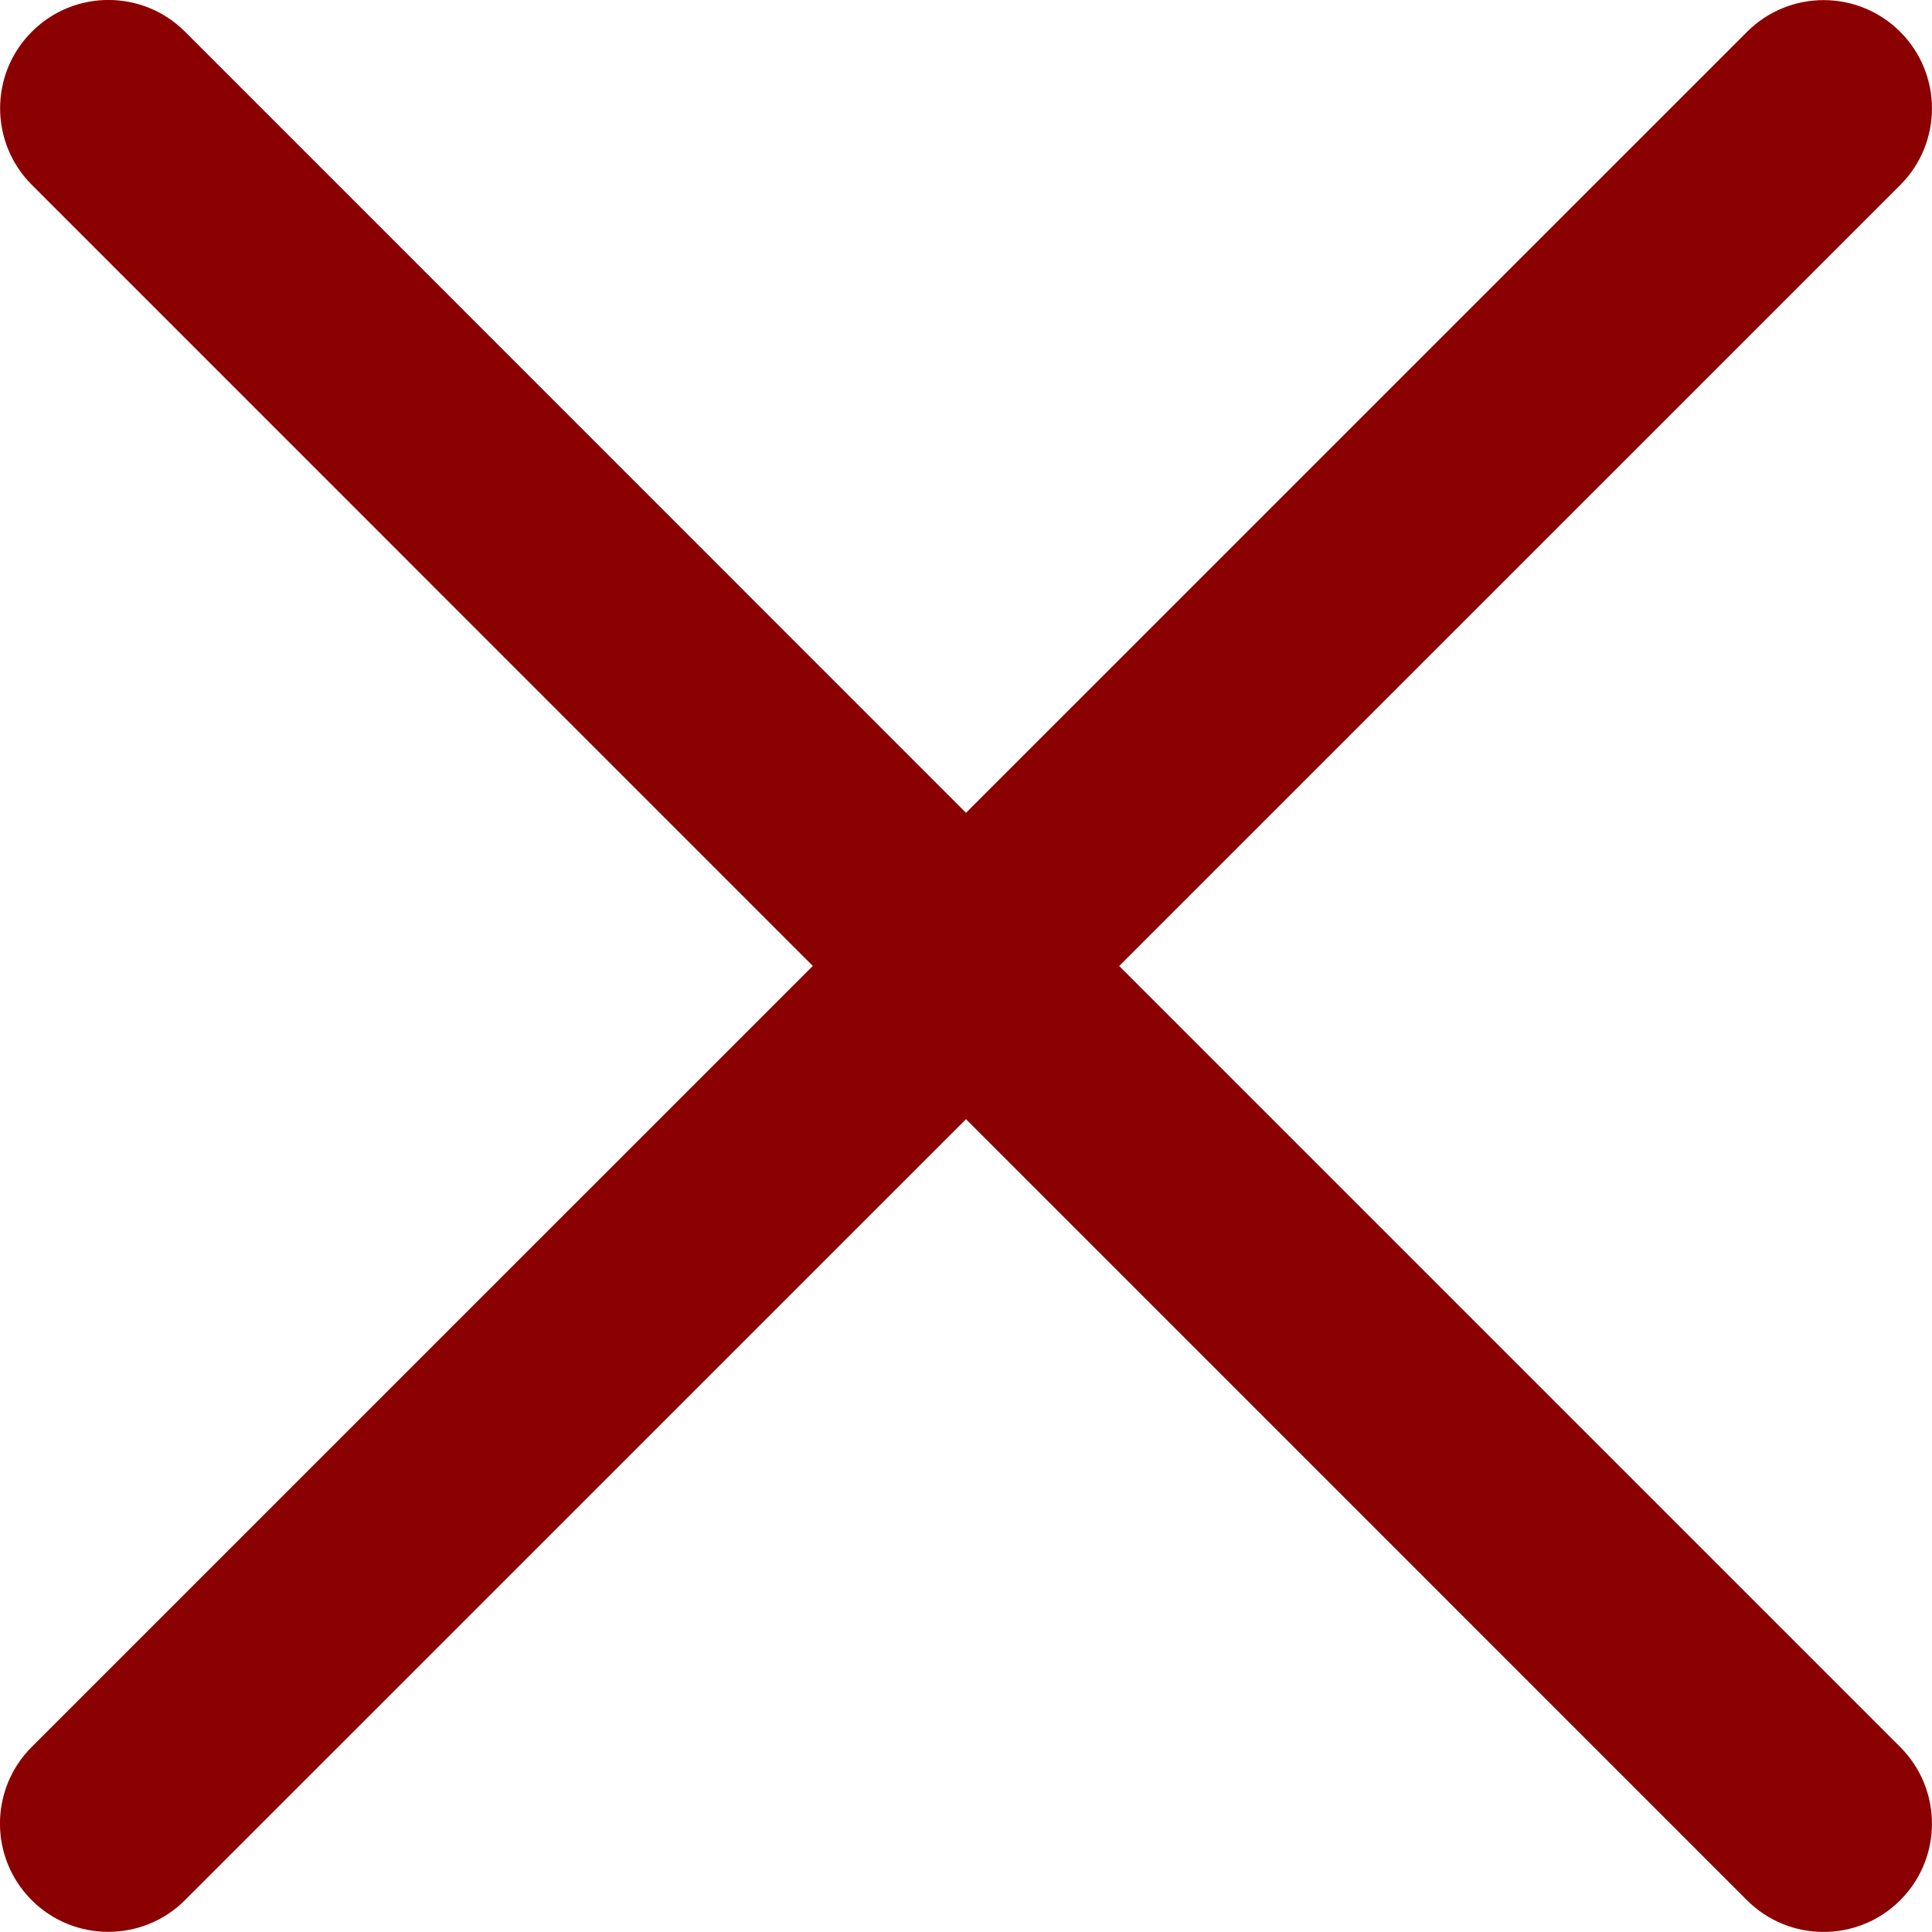
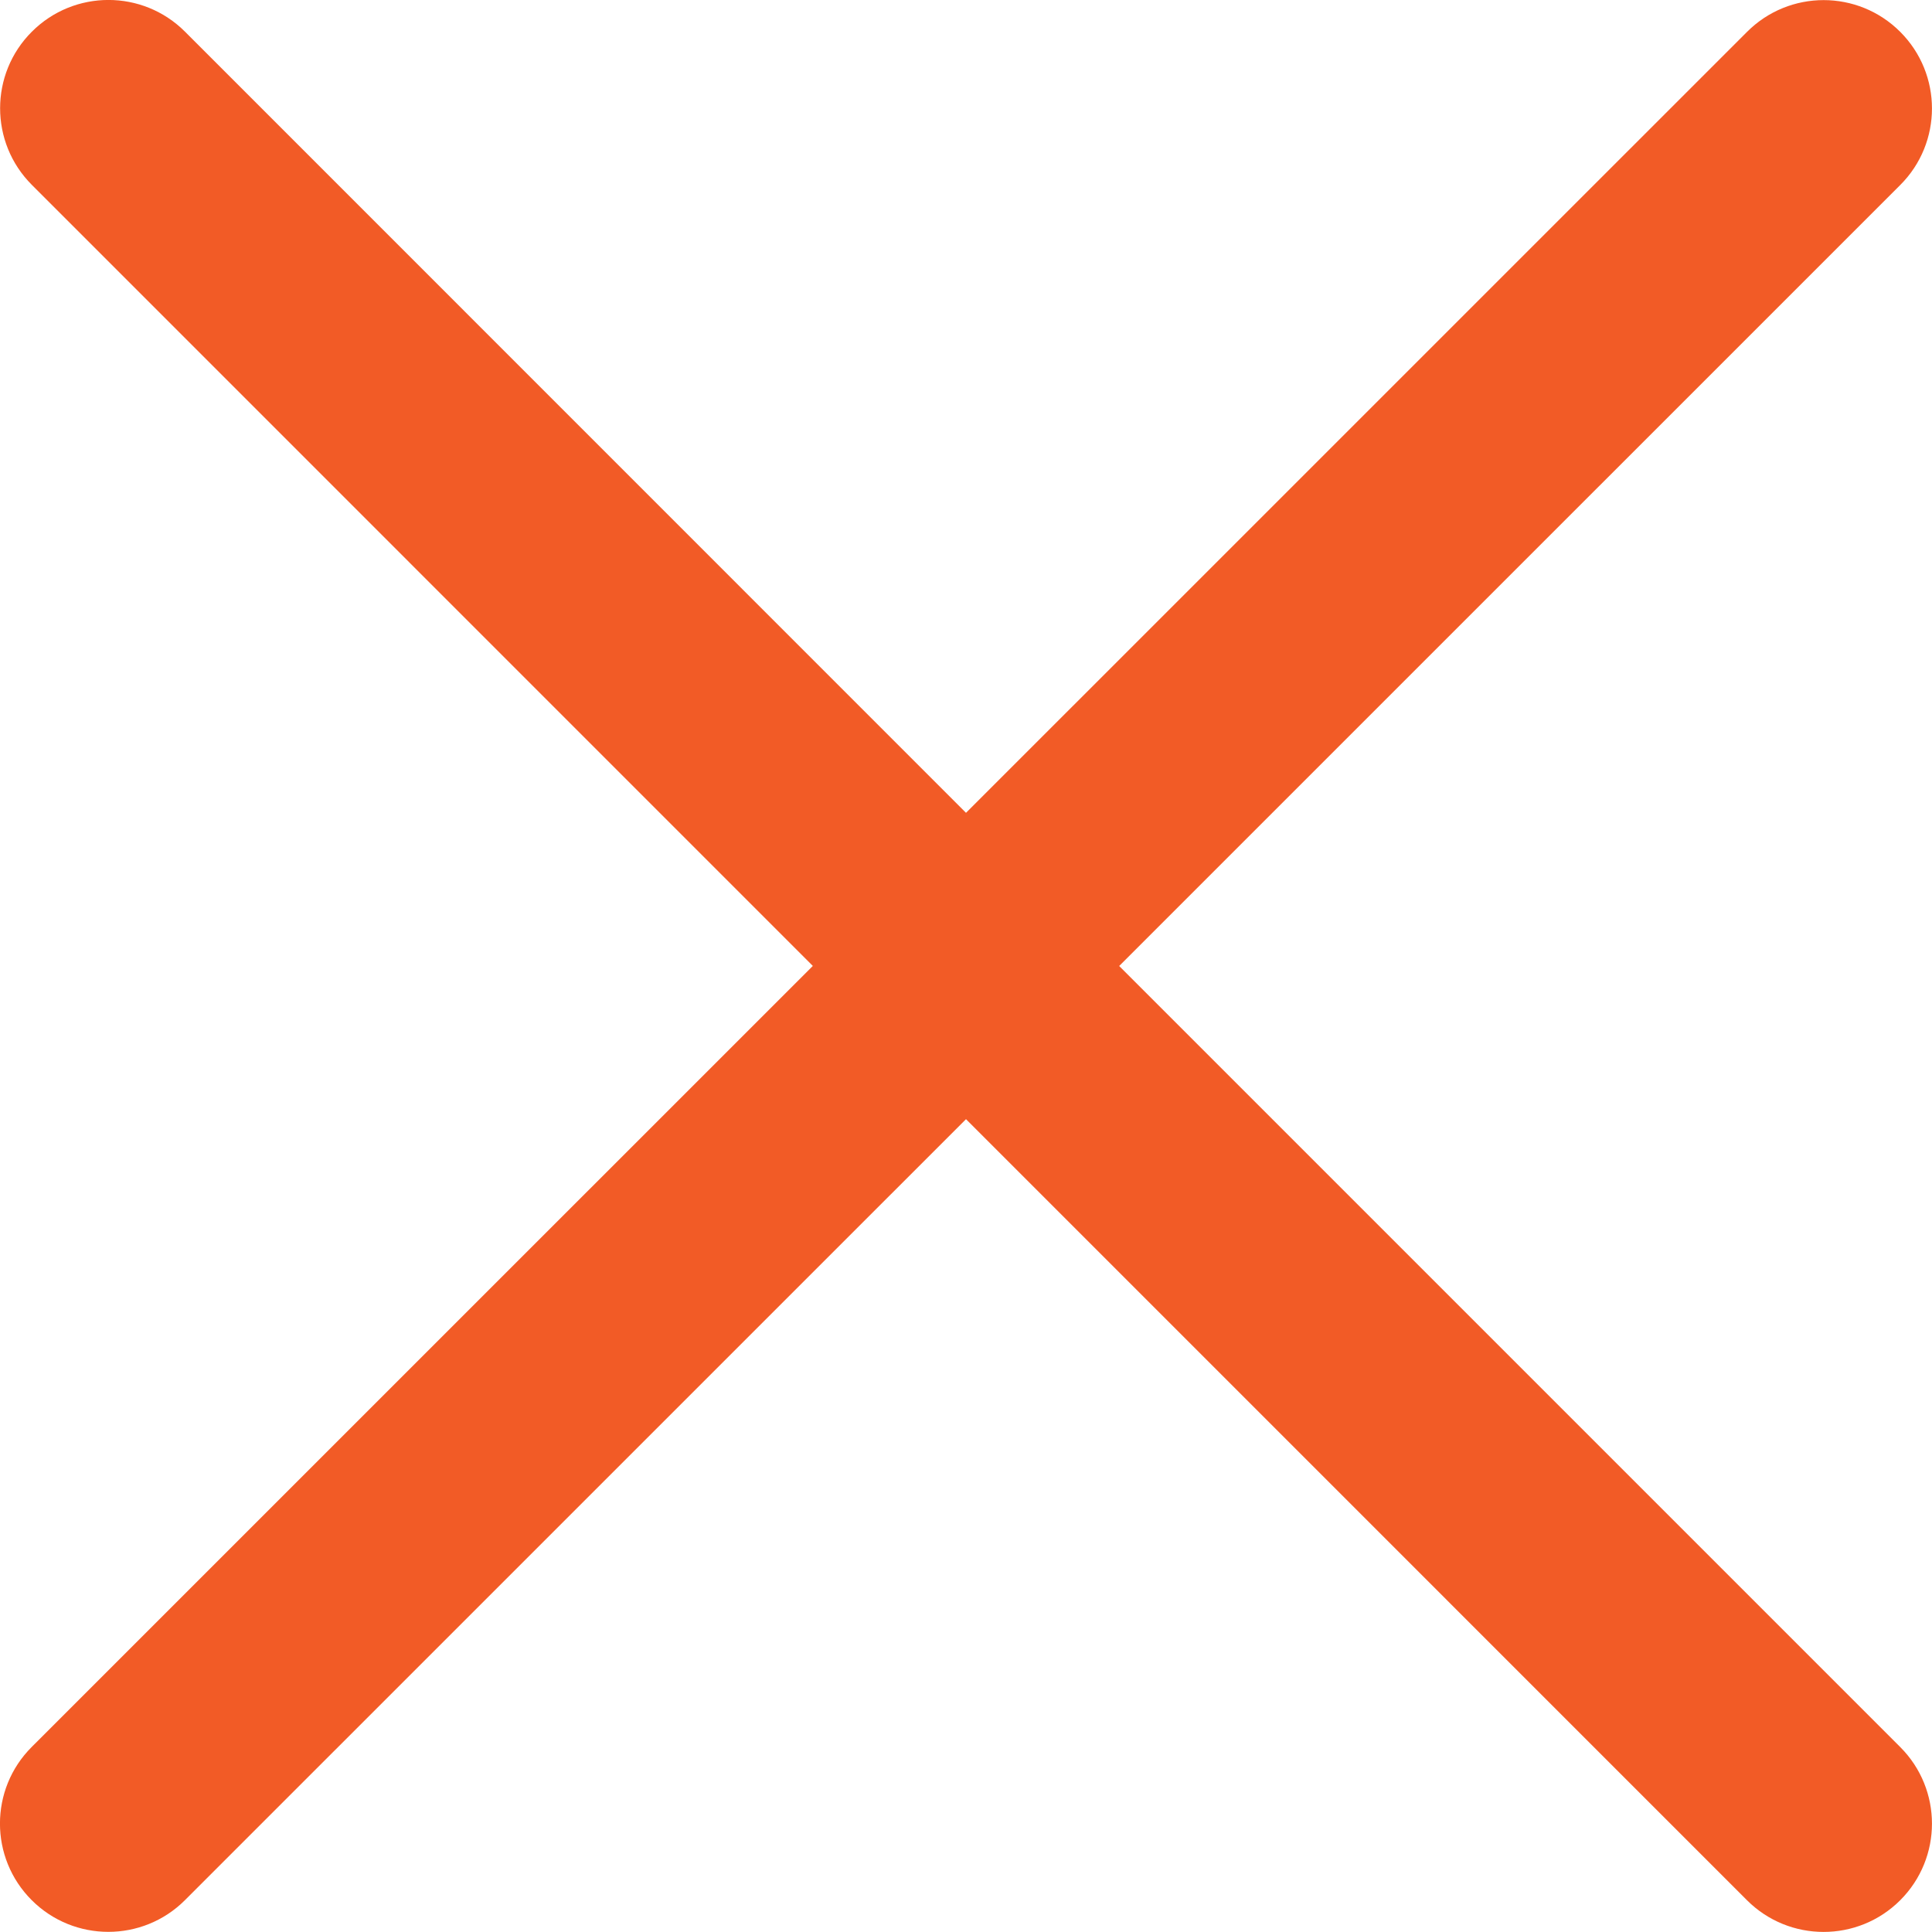
<svg xmlns="http://www.w3.org/2000/svg" version="1.0" id="Layer_1" x="0px" y="0px" width="26.752px" height="26.752px" viewBox="0 0 26.752 26.752" enable-background="new 0 0 26.752 26.752" xml:space="preserve">
-   <path fill="darkred" d="M15.497,13.376L26.312,2.562c0.586-0.585,0.586-1.535,0-2.121s-1.535-0.586-2.121,0L13.376,11.255L2.562,0.439  c-0.586-0.586-1.535-0.586-2.121,0c-0.586,0.585-0.586,1.535,0,2.121l10.814,10.815L0.439,24.19c-0.586,0.586-0.586,1.535,0,2.121  c0.293,0.293,0.677,0.439,1.061,0.439s0.768-0.146,1.061-0.439l10.815-10.814L24.19,26.312c0.293,0.293,0.677,0.439,1.061,0.439  s0.768-0.146,1.061-0.439c0.586-0.586,0.586-1.535,0-2.121L15.497,13.376z" />
+   <path fill="#f25b26" d="M15.497,13.376L26.312,2.562c0.586-0.585,0.586-1.535,0-2.121s-1.535-0.586-2.121,0L13.376,11.255L2.562,0.439  c-0.586-0.586-1.535-0.586-2.121,0c-0.586,0.585-0.586,1.535,0,2.121l10.814,10.815L0.439,24.19c-0.586,0.586-0.586,1.535,0,2.121  c0.293,0.293,0.677,0.439,1.061,0.439s0.768-0.146,1.061-0.439l10.815-10.814L24.19,26.312c0.293,0.293,0.677,0.439,1.061,0.439  s0.768-0.146,1.061-0.439c0.586-0.586,0.586-1.535,0-2.121L15.497,13.376z" />
</svg>
